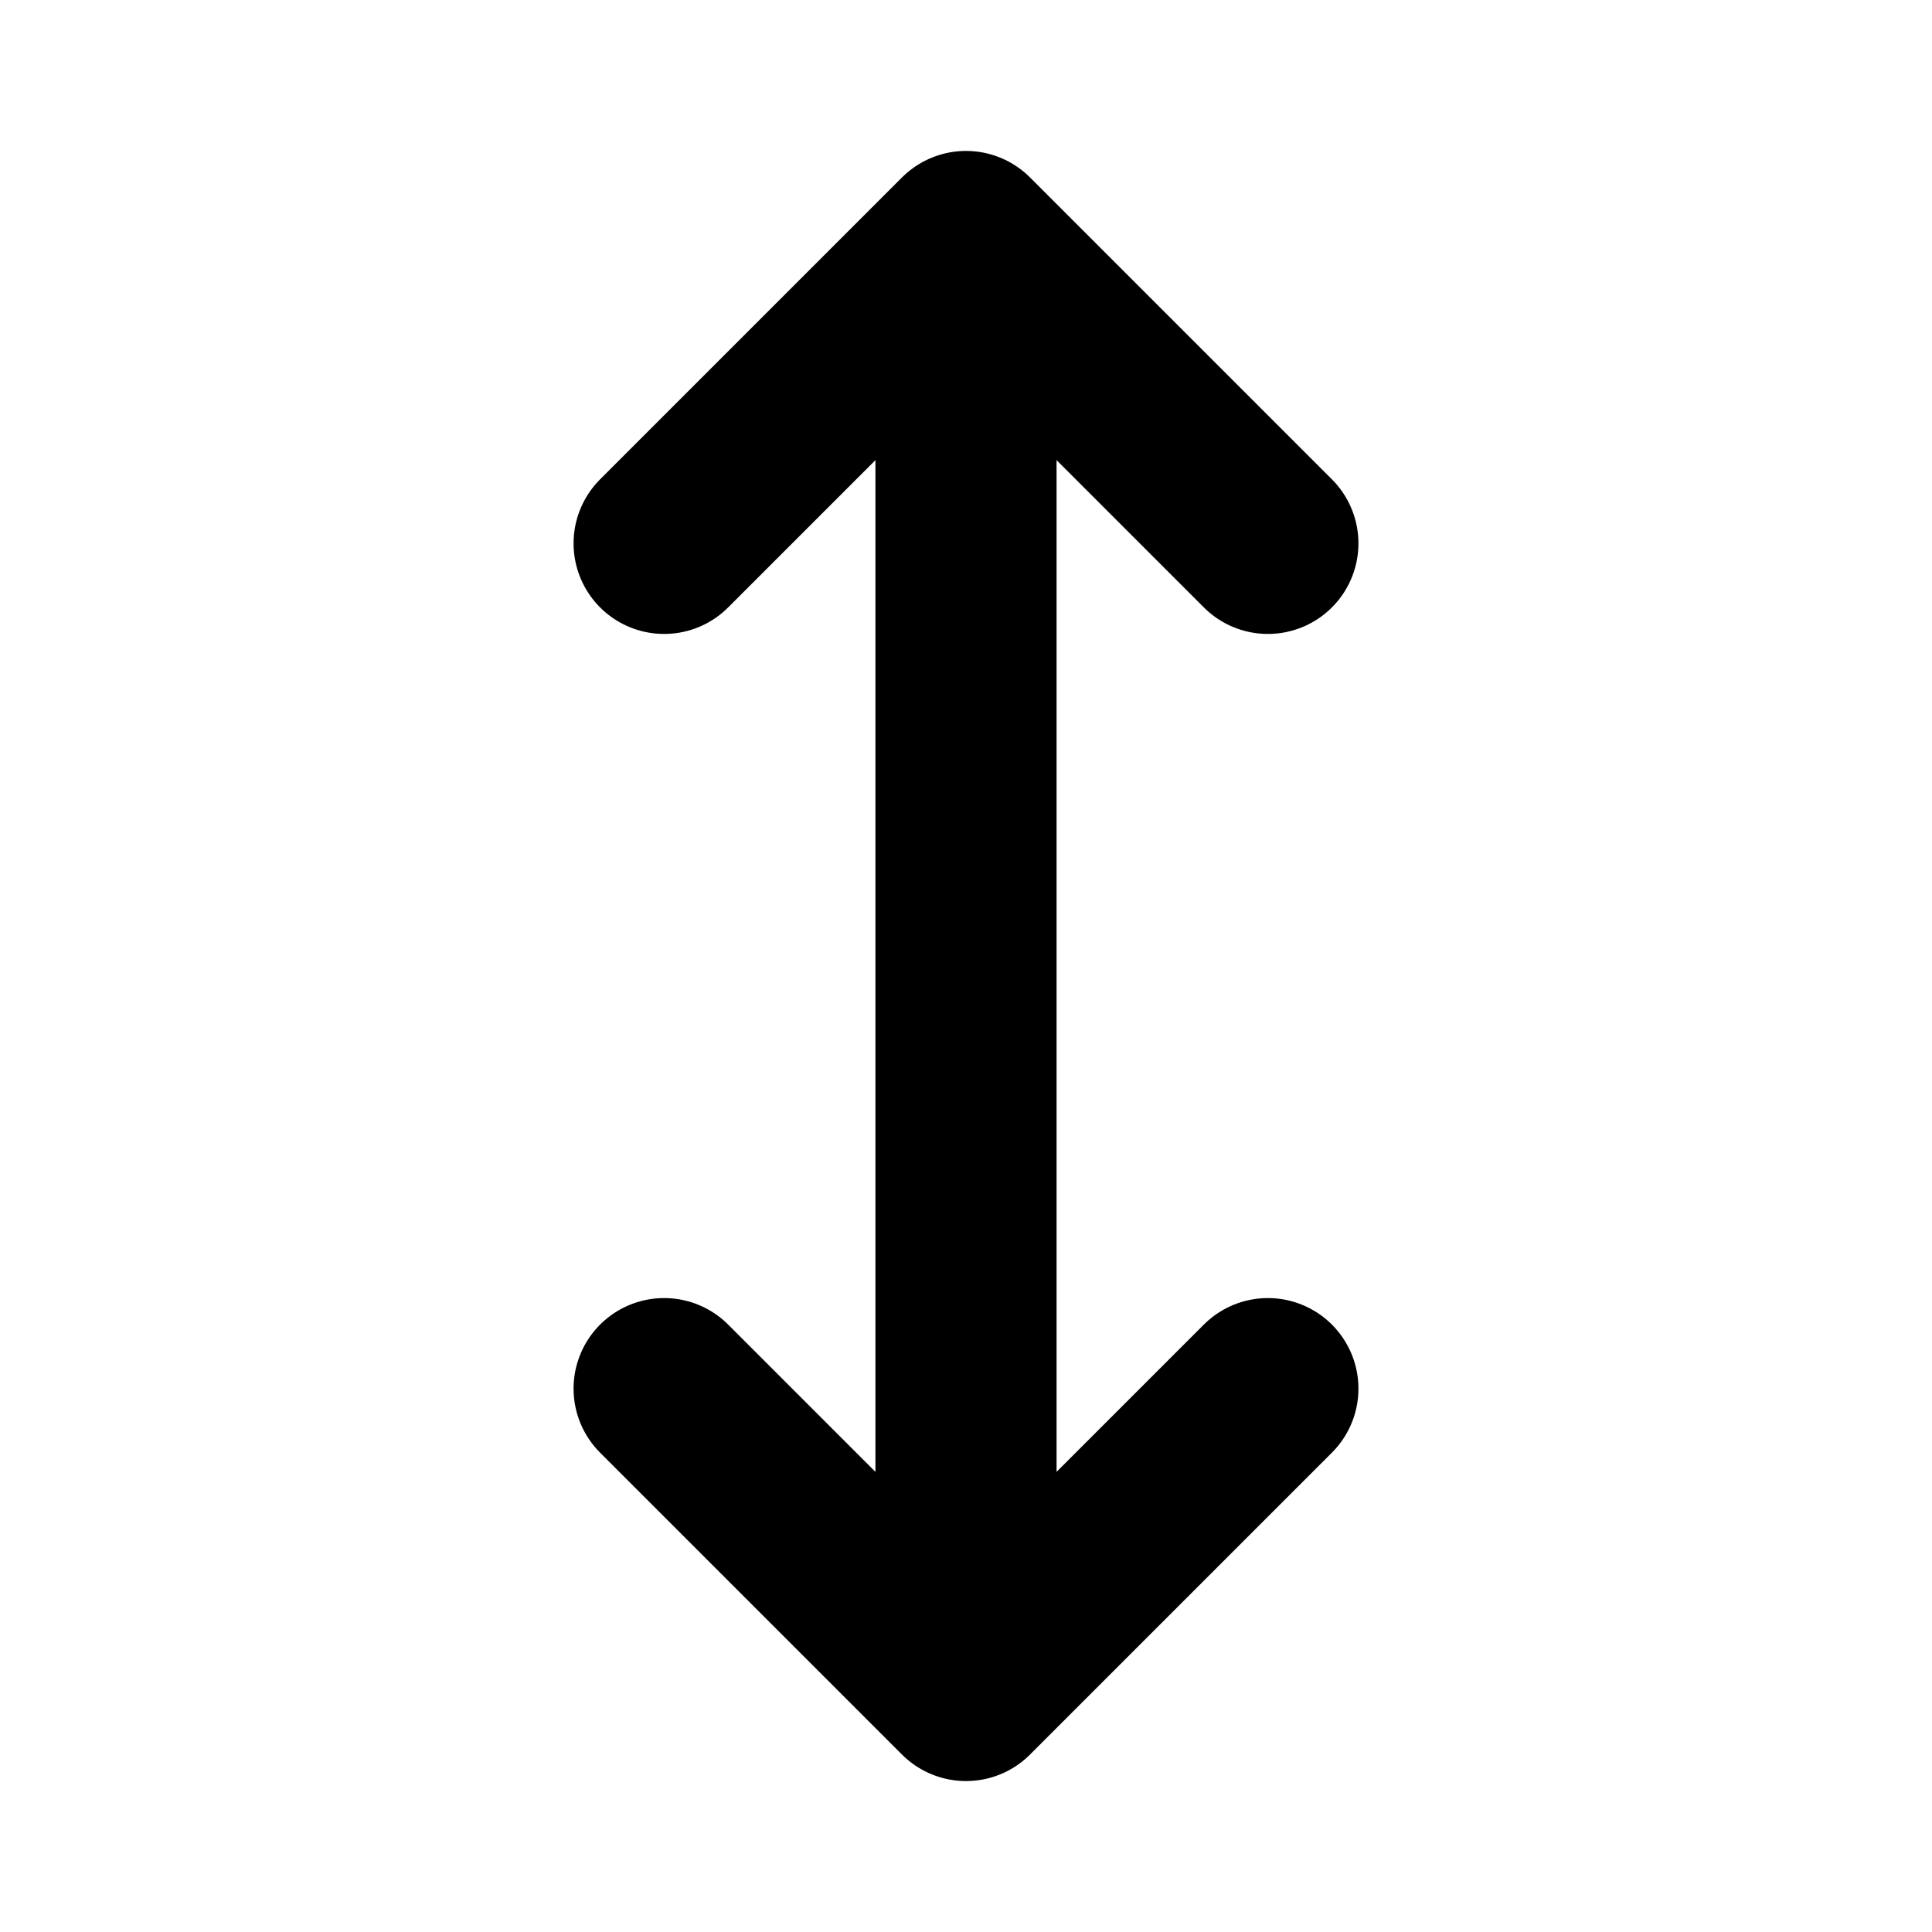
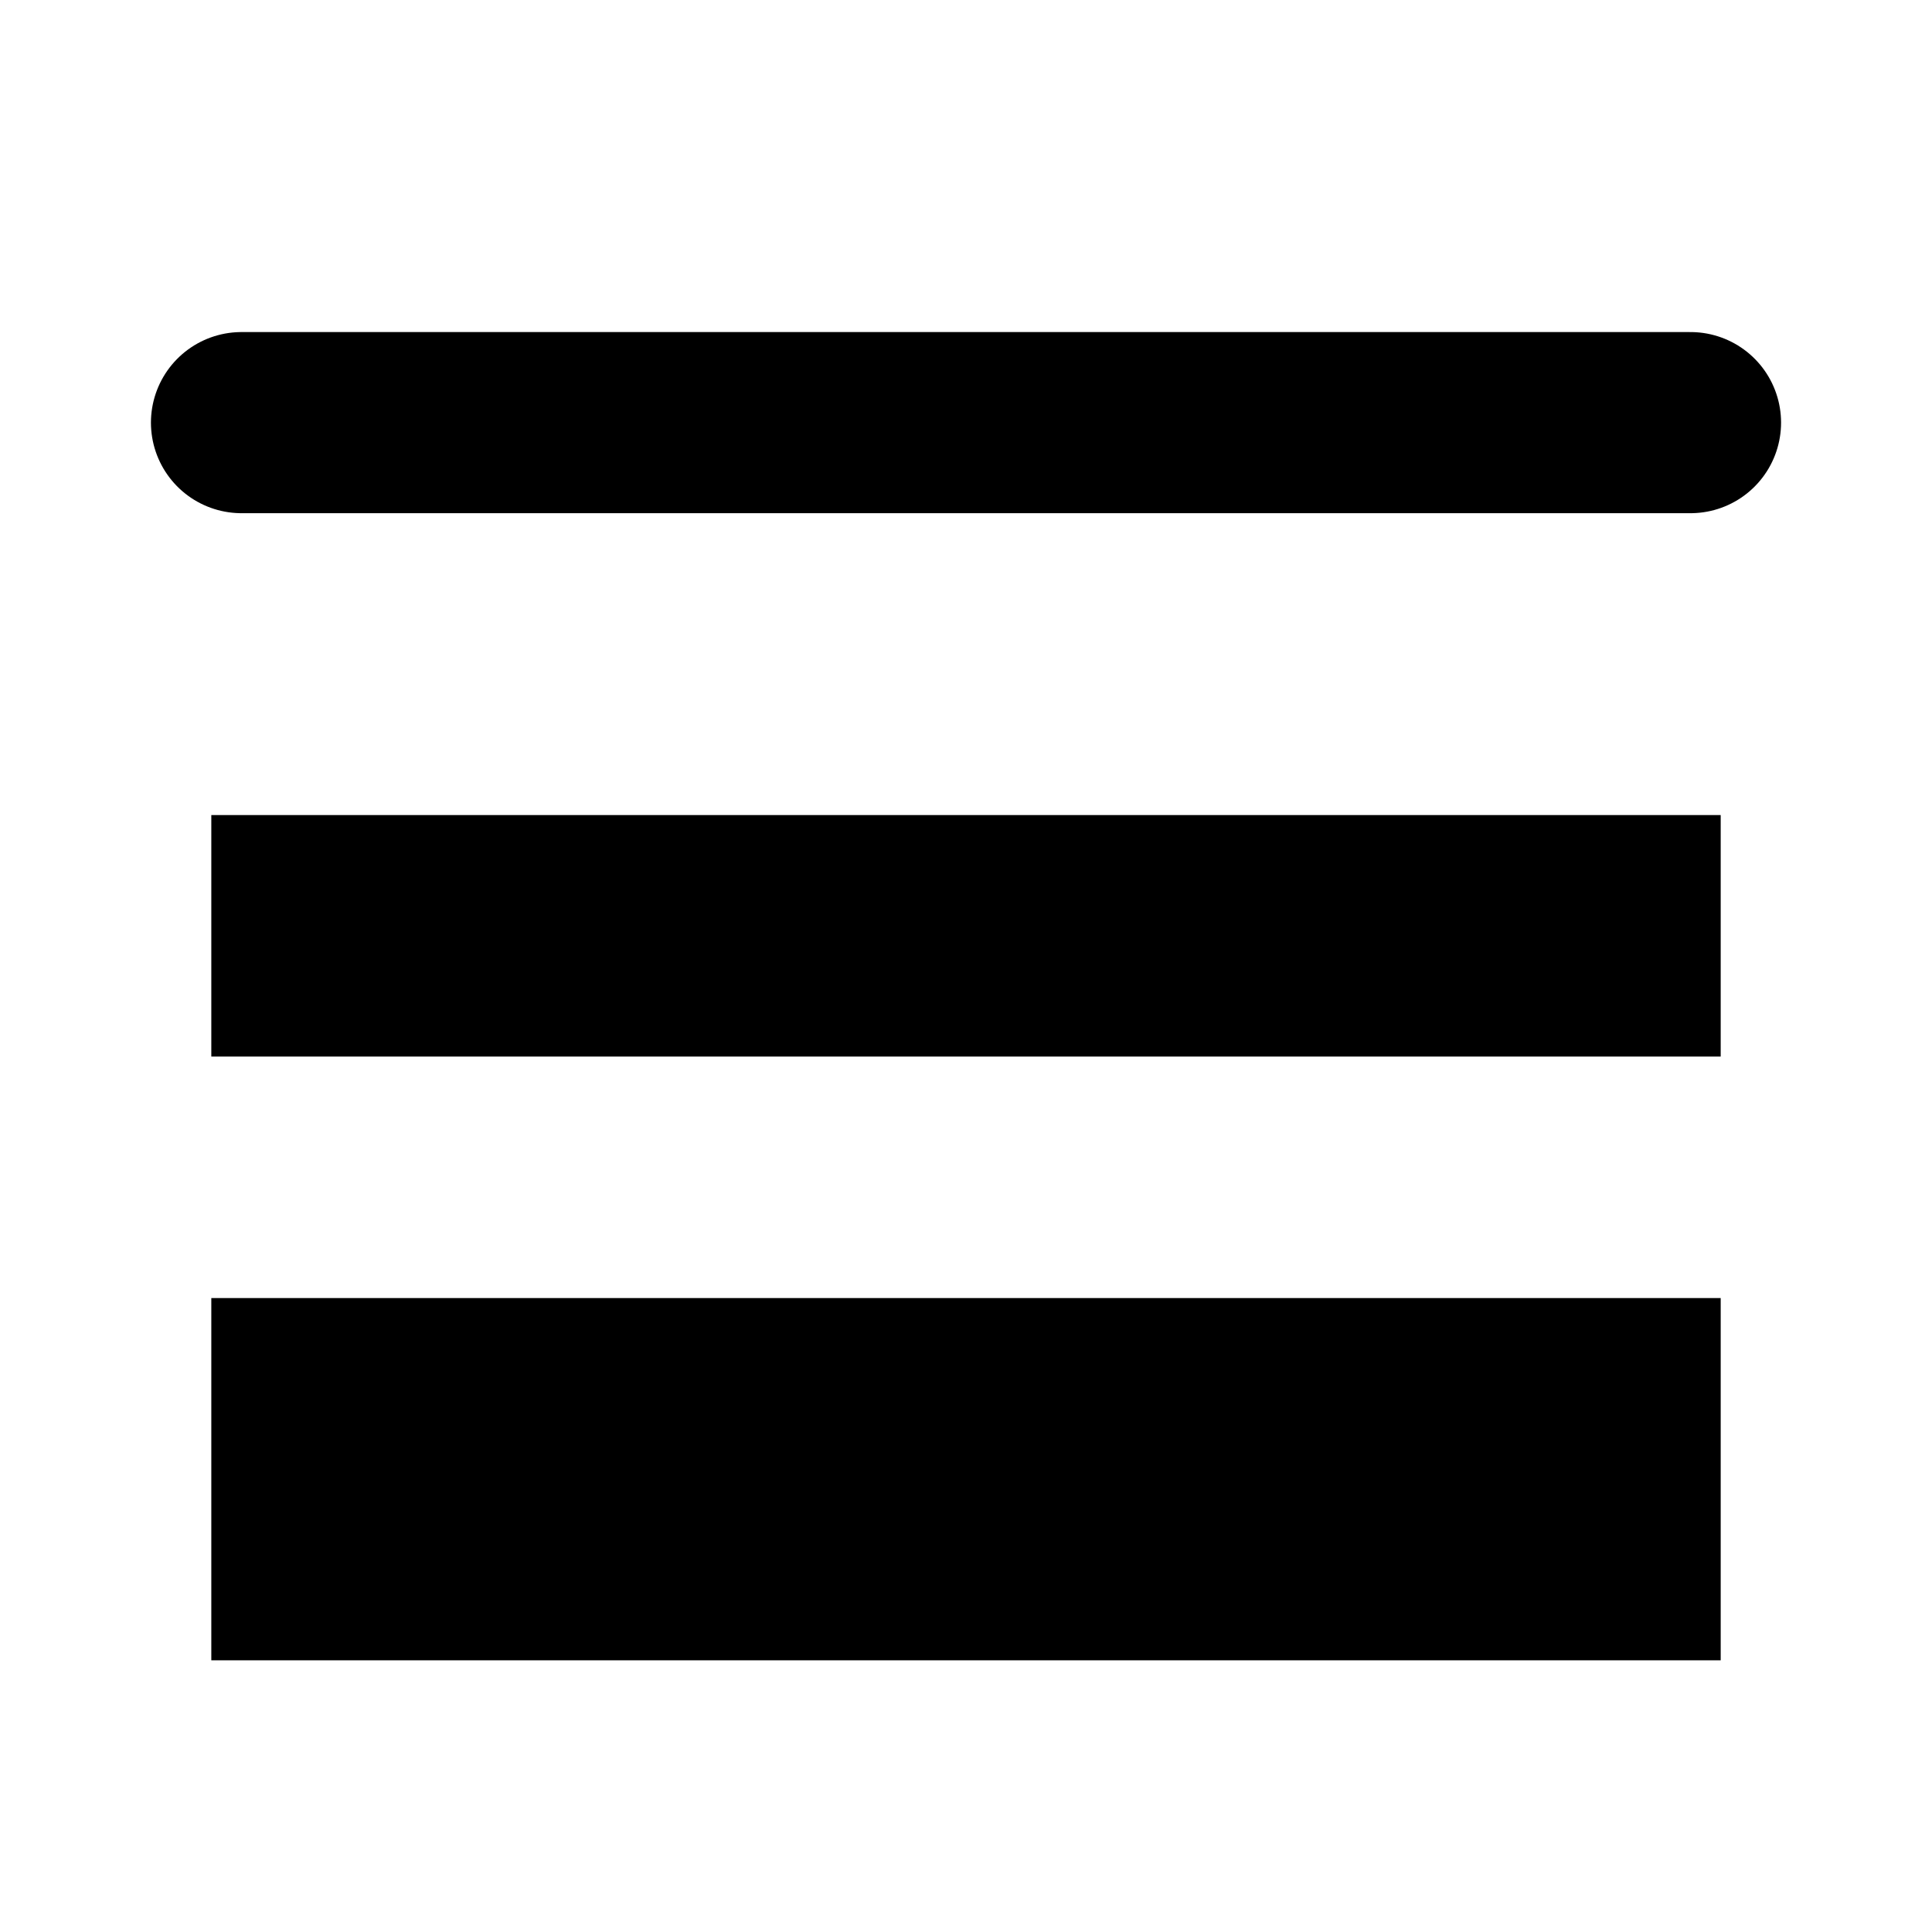
<svg xmlns="http://www.w3.org/2000/svg" width="16" height="16" viewBox="0 0 16 16" fill="none" stroke="currentColor" stroke-width="1.5" stroke-linecap="round" stroke-linejoin="round">
-   <path d="M8 2v12M5.5 4.5L8 2l2.5 2.5M5.5 11.5L8 14l2.5-2.5" />
+   <path d="M2 3.5h12" />
+   <path d="M1.75 6.75h12.5v2H1.75z" fill="currentColor" stroke="none" />
+   <path d="M1.75 10.75h12.5v3H1.75z" fill="currentColor" stroke="none" />
</svg>
